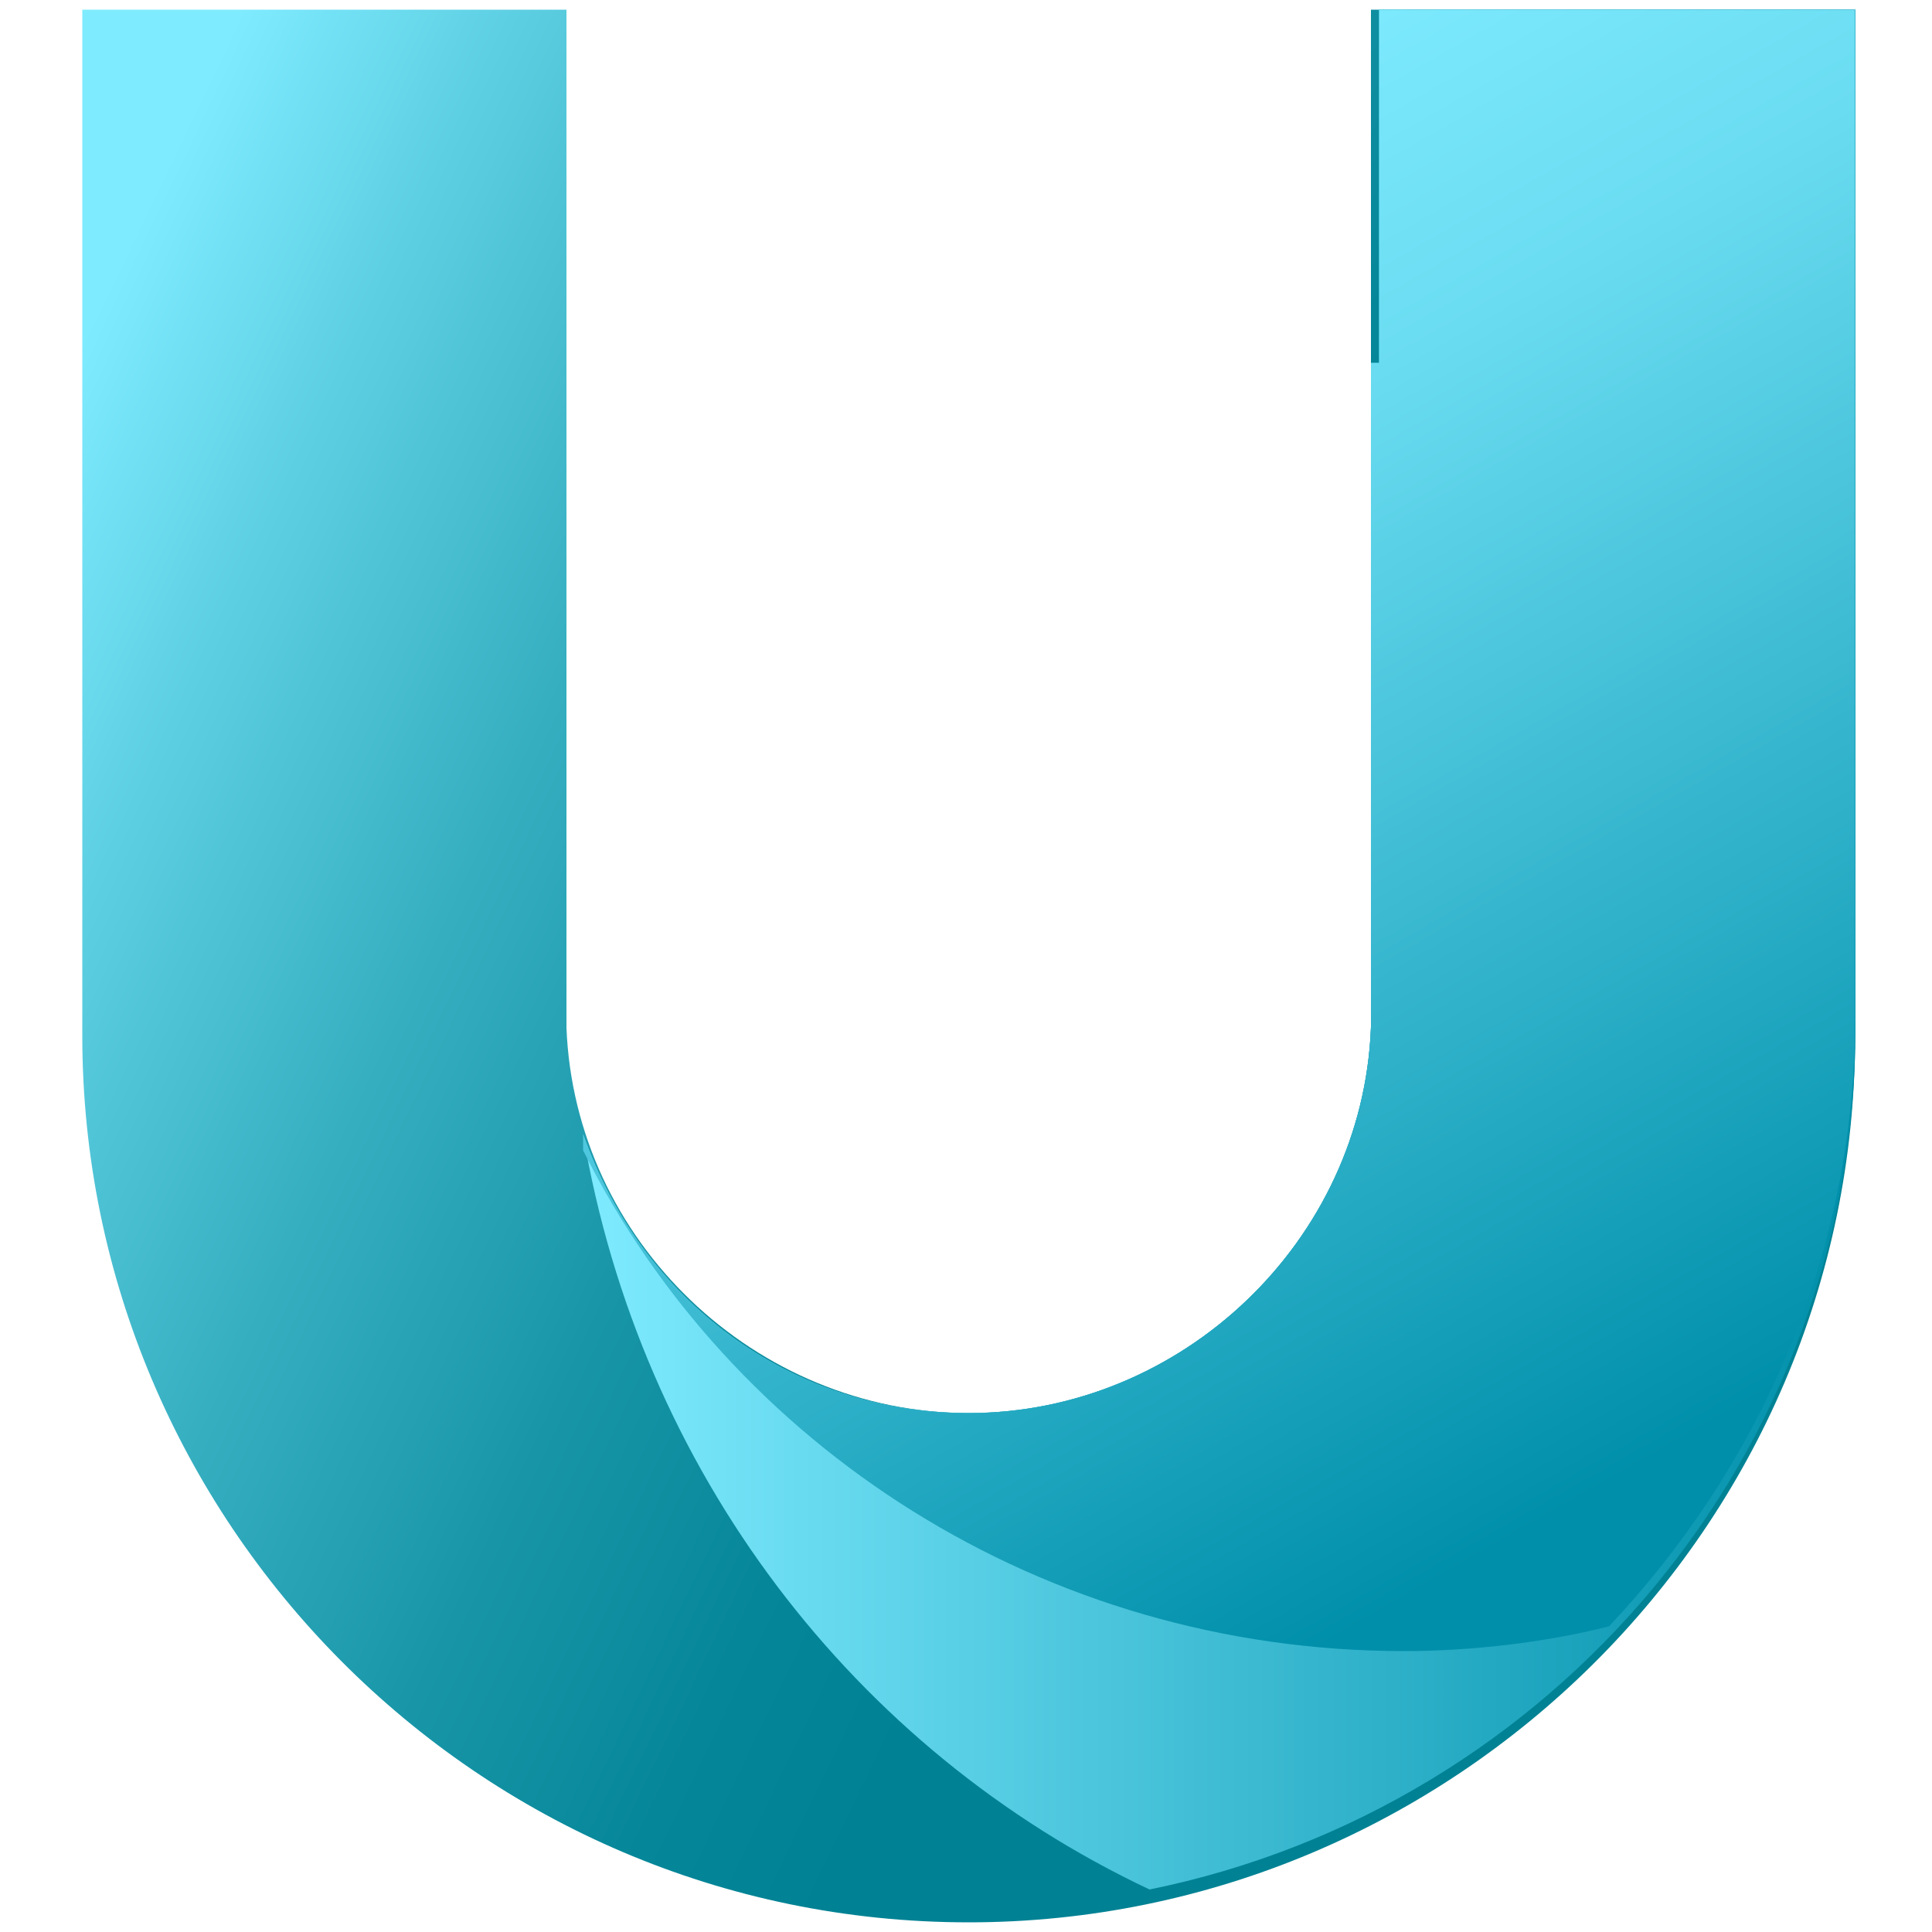
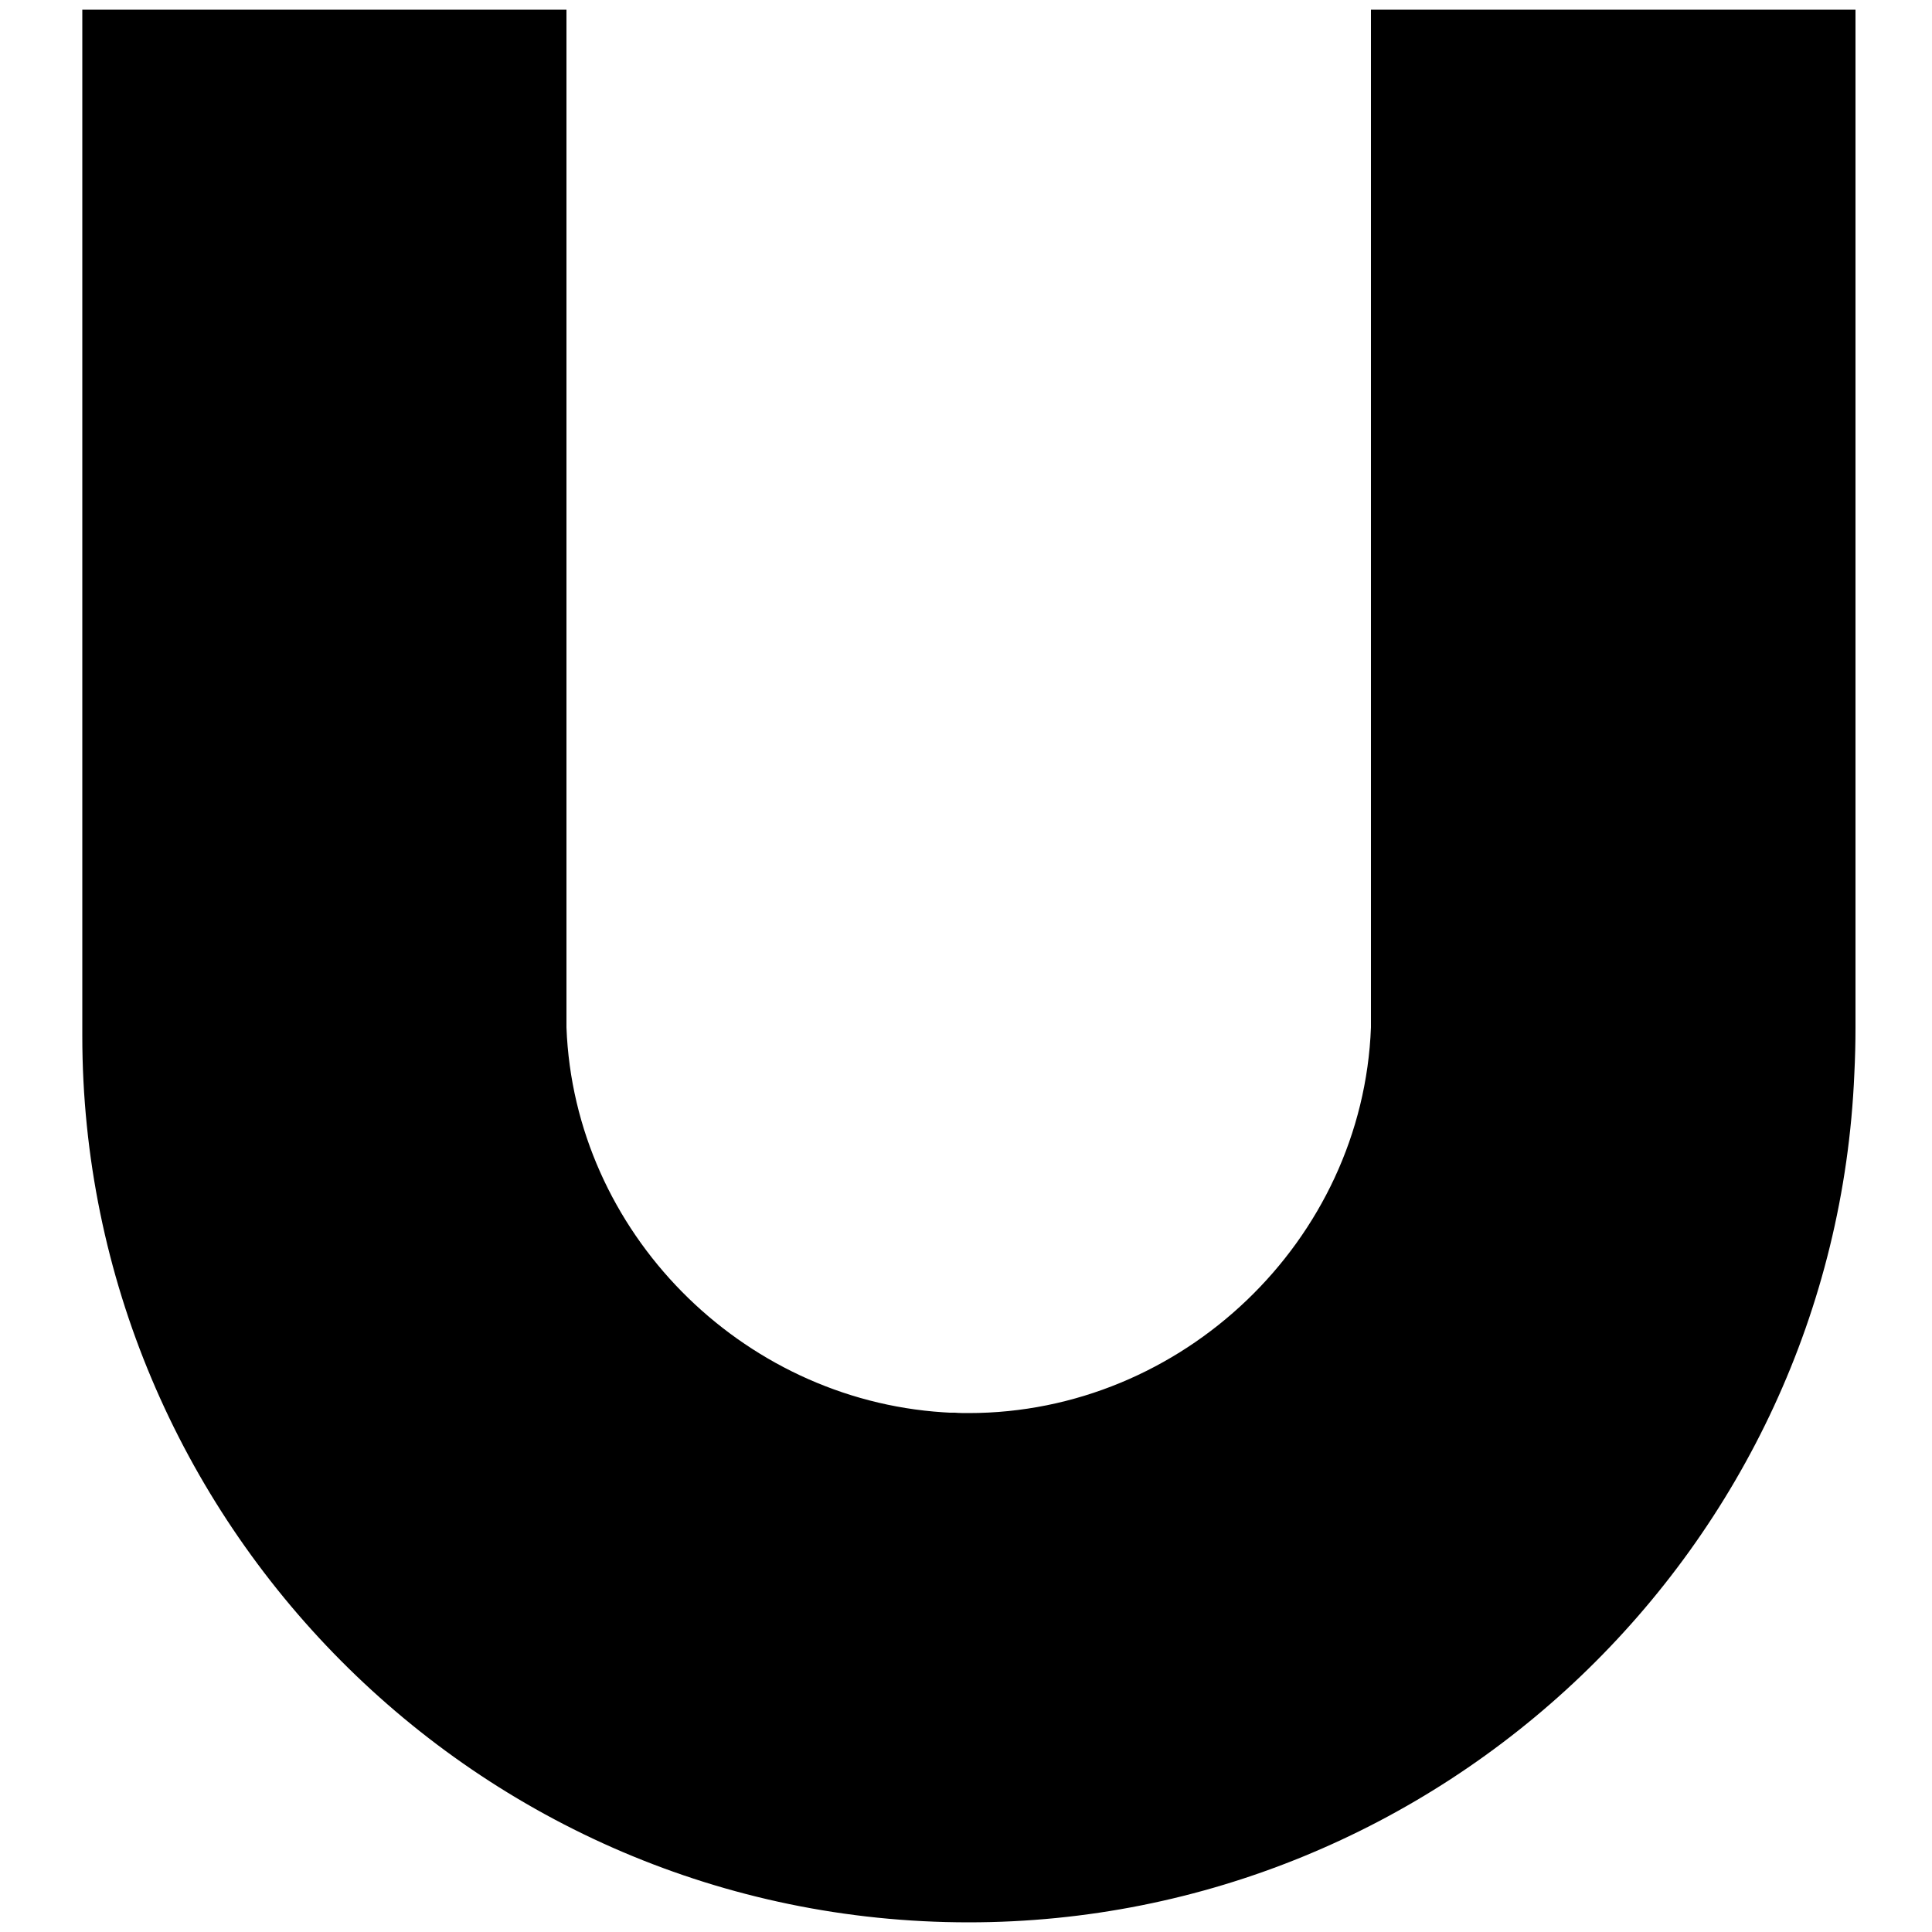
<svg xmlns="http://www.w3.org/2000/svg" version="1.1" id="ult" x="0px" y="0px" viewBox="0 0 500 500" style="enable-background:new 0 0 500 500;" xml:space="preserve">
  <style type="text/css">
- 	.st0{fill-rule:evenodd;clip-rule:evenodd;fill:url(#XMLID_4_);}
- 	.st1{fill-rule:evenodd;clip-rule:evenodd;fill:url(#XMLID_5_);}
- 	.st2{fill-rule:evenodd;clip-rule:evenodd;fill:url(#XMLID_6_);}
+ 	.st0{fill-rule:evenodd;clip-rule:evenodd;}
</style>
-   <linearGradient id="XMLID_4_" gradientUnits="userSpaceOnUse" x1="17.594" y1="405.382" x2="332.149" y2="254.46" gradientTransform="matrix(1 0 0 -1 0 501)">
-     <stop offset="0" style="stop-color:#7FEBFF" />
-     <stop offset="0.184" style="stop-color:#5DCFE2" />
-     <stop offset="0.433" style="stop-color:#35AEC0" />
-     <stop offset="0.66" style="stop-color:#1896A8" />
-     <stop offset="0.856" style="stop-color:#068799" />
-     <stop offset="1" style="stop-color:#008294" />
-   </linearGradient>
-   <path id="XMLID_17_" class="st0" d="M354.8,2.5v91.4v29.7v142.3l0,0c-2.1,55.2-48.9,99.8-104.1,99.8s-102-44.6-104.1-99.8l0,0V123.6  V93.9V2.5H21.3v265.6c0,125.3,102,229.4,229.4,229.4c125.3,0,229.4-102,229.4-229.4V2.5H354.8z" />
-   <linearGradient id="XMLID_5_" gradientUnits="userSpaceOnUse" x1="150.116" y1="255.249" x2="478.082" y2="255.249" gradientTransform="matrix(1 0 0 -1 0 501)">
-     <stop offset="0" style="stop-color:#7FEBFF" />
-     <stop offset="1" style="stop-color:#008FAA" />
-   </linearGradient>
-   <path id="XMLID_2_" class="st1" d="M354.8,93.9v29.7v142.3l0,0c-2.1,55.2-48.9,99.8-104.1,99.8c-46.7,0-85-29.7-99.8-72.2  C165.7,380.7,221,452.9,297.5,489c104.1-21.2,182.7-112.6,182.7-223.1V2.5H356.9v91.4H354.8z" />
-   <linearGradient id="XMLID_6_" gradientUnits="userSpaceOnUse" x1="255.935" y1="454.759" x2="540.995" y2="-44.067" gradientTransform="matrix(1 0 0 -1 0 501)">
-     <stop offset="0" style="stop-color:#7FEBFF" />
-     <stop offset="0.163" style="stop-color:#6ADCF1" />
-     <stop offset="0.649" style="stop-color:#008FAA" />
-   </linearGradient>
-   <path id="XMLID_1_" class="st2" d="M354.8,93.9v29.7v142.3l0,0c-2.1,55.2-48.9,99.8-104.1,99.8c-46.7,0-85-29.7-99.8-72.2  c0,2.1,0,4.2,0,4.2c38.2,76.5,119,129.6,212.4,129.6c17,0,36.1-2.1,53.1-6.4c38.2-40.4,63.7-95.6,63.7-157.2V2.5H356.9v91.4H354.8z" />
+   <path class="st0" d="M480.2,2.5L480.2,2.5h-0.1H356.9h-2.1v91.4v29.7v142.3c-2.1,55.2-48.9,99.8-104.1,99.8c-1.2,0-2.4,0-3.6-0.1  c-0.4,0-0.9,0-1.3,0c-0.6,0-1.1-0.1-1.7-0.1c-52.3-3.4-95.5-46.6-97.5-99.6V123.6V93.9V2.5H21.3v265.6  c0,125.3,102,229.4,229.4,229.4c122.1,0,224-96.8,229.2-219.6c0.2-4,0.3-8,0.3-12V2.5z" />
</svg>
